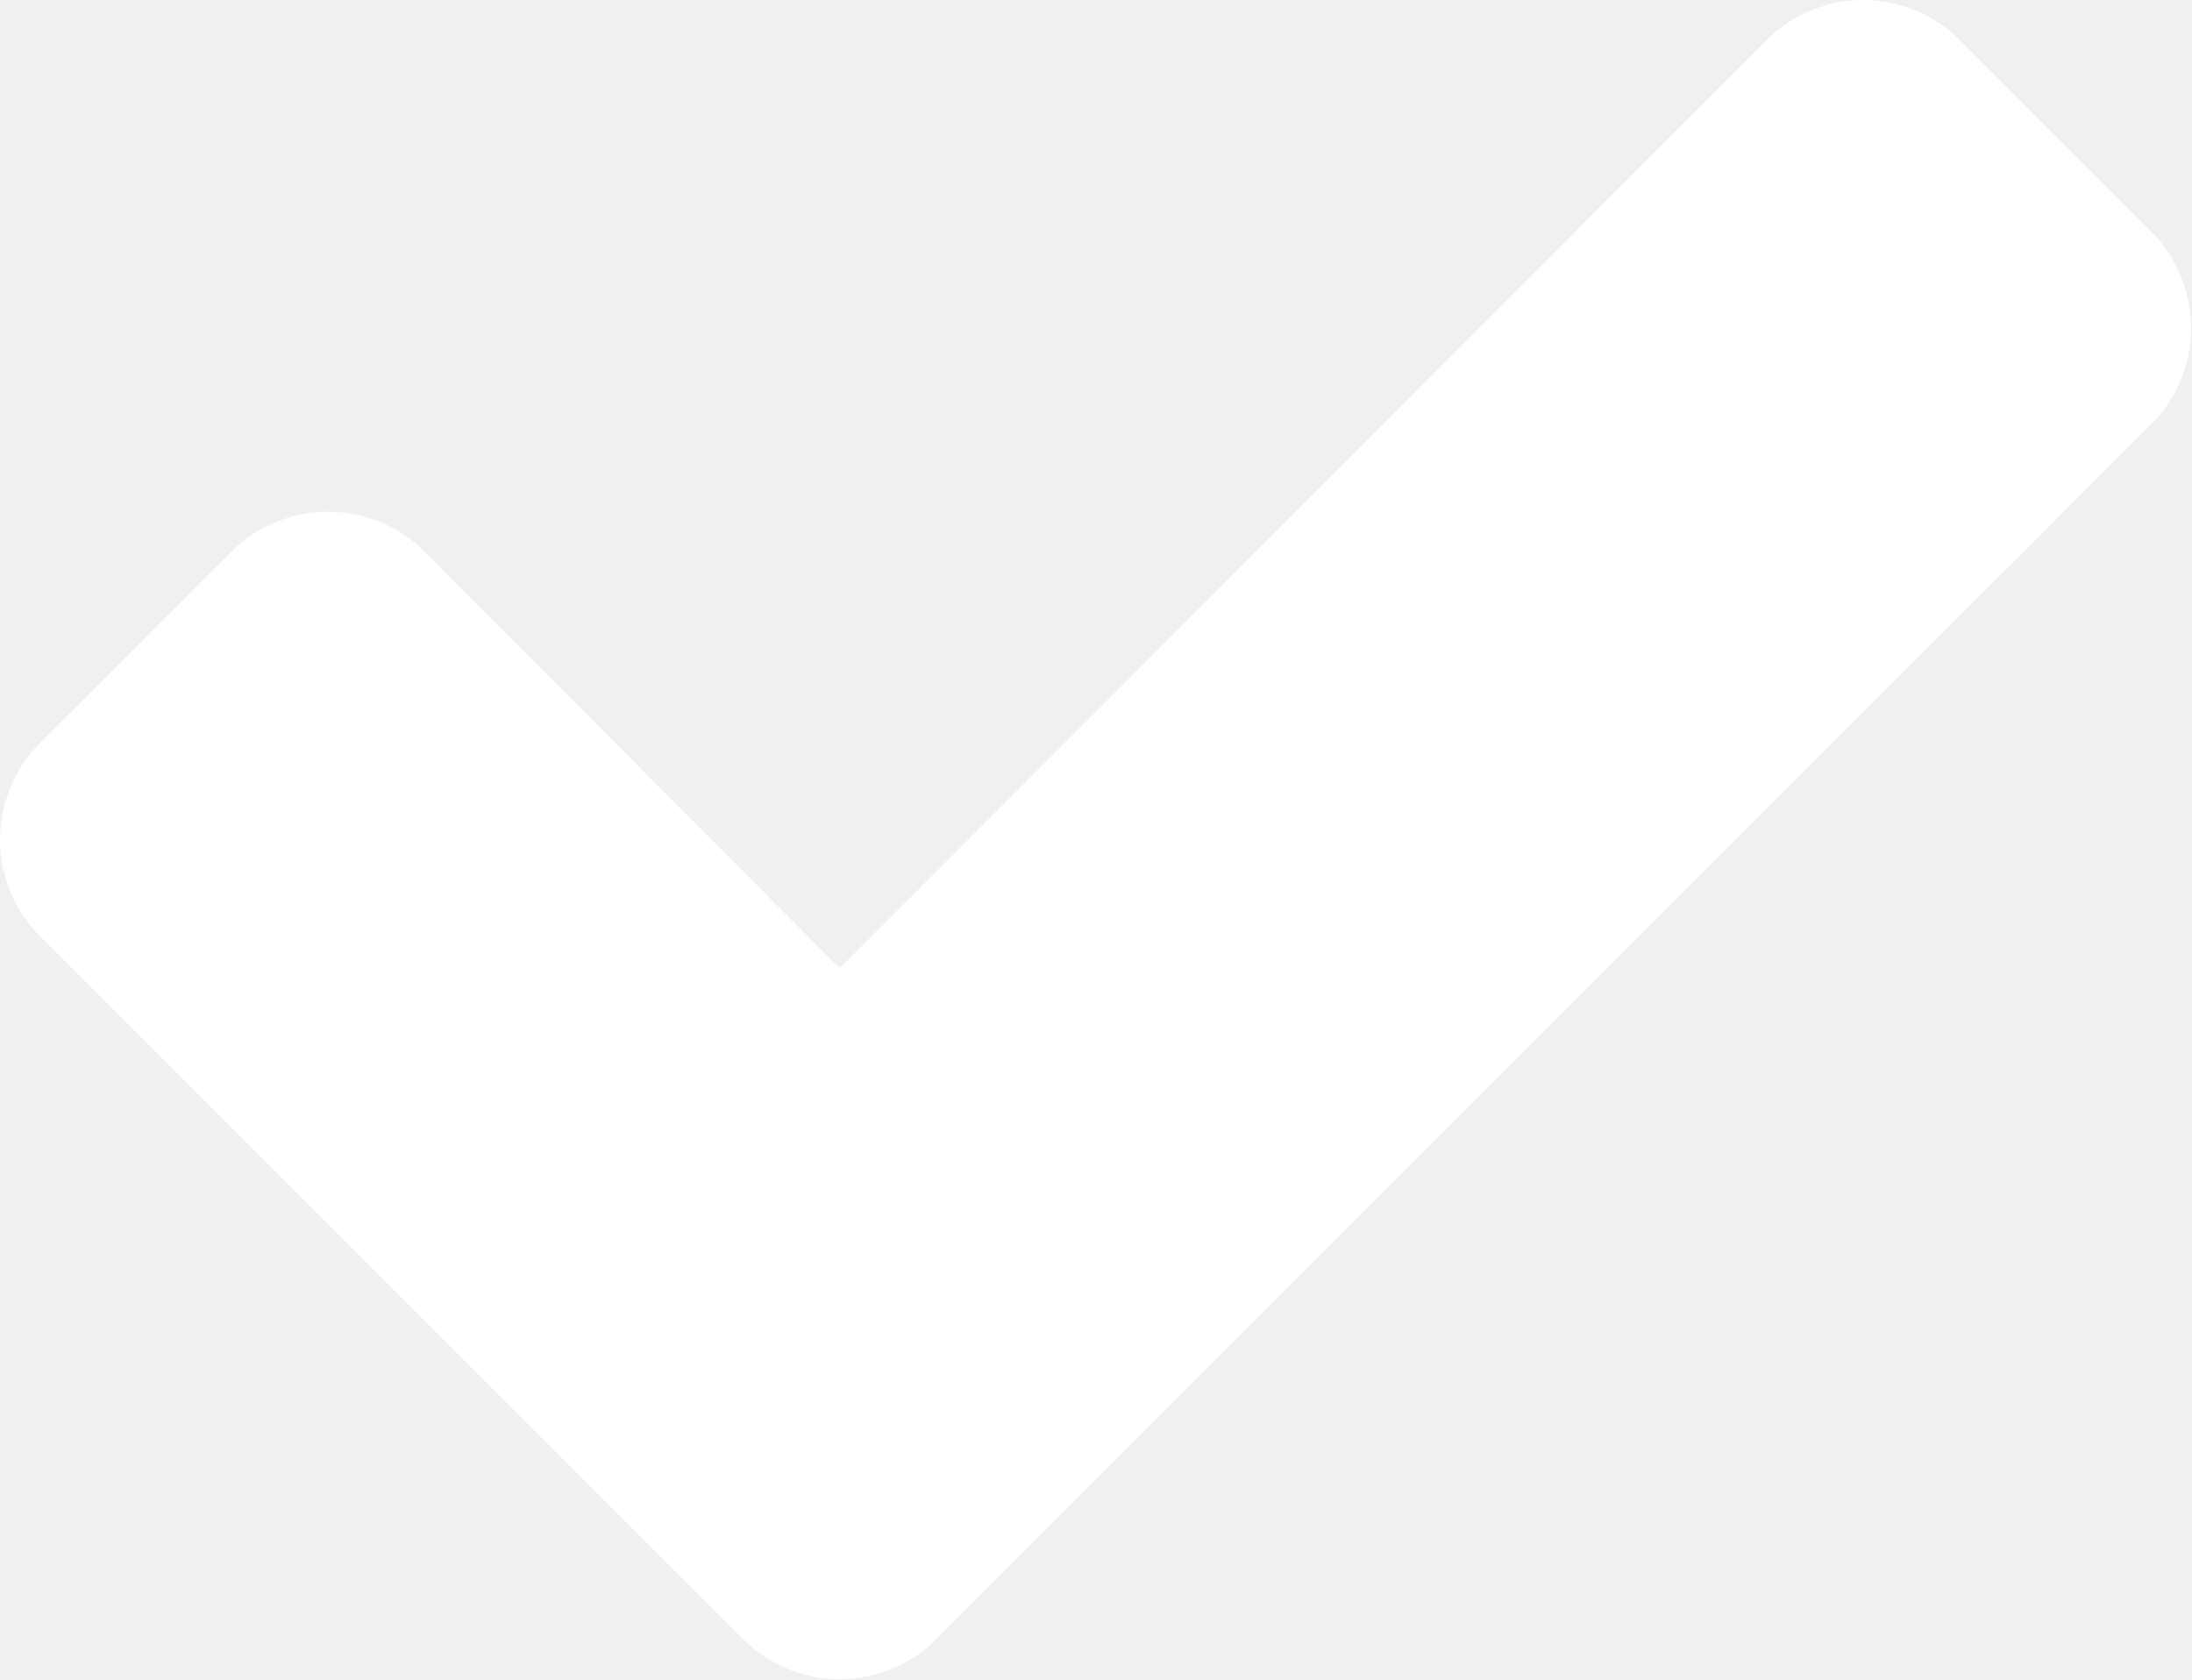
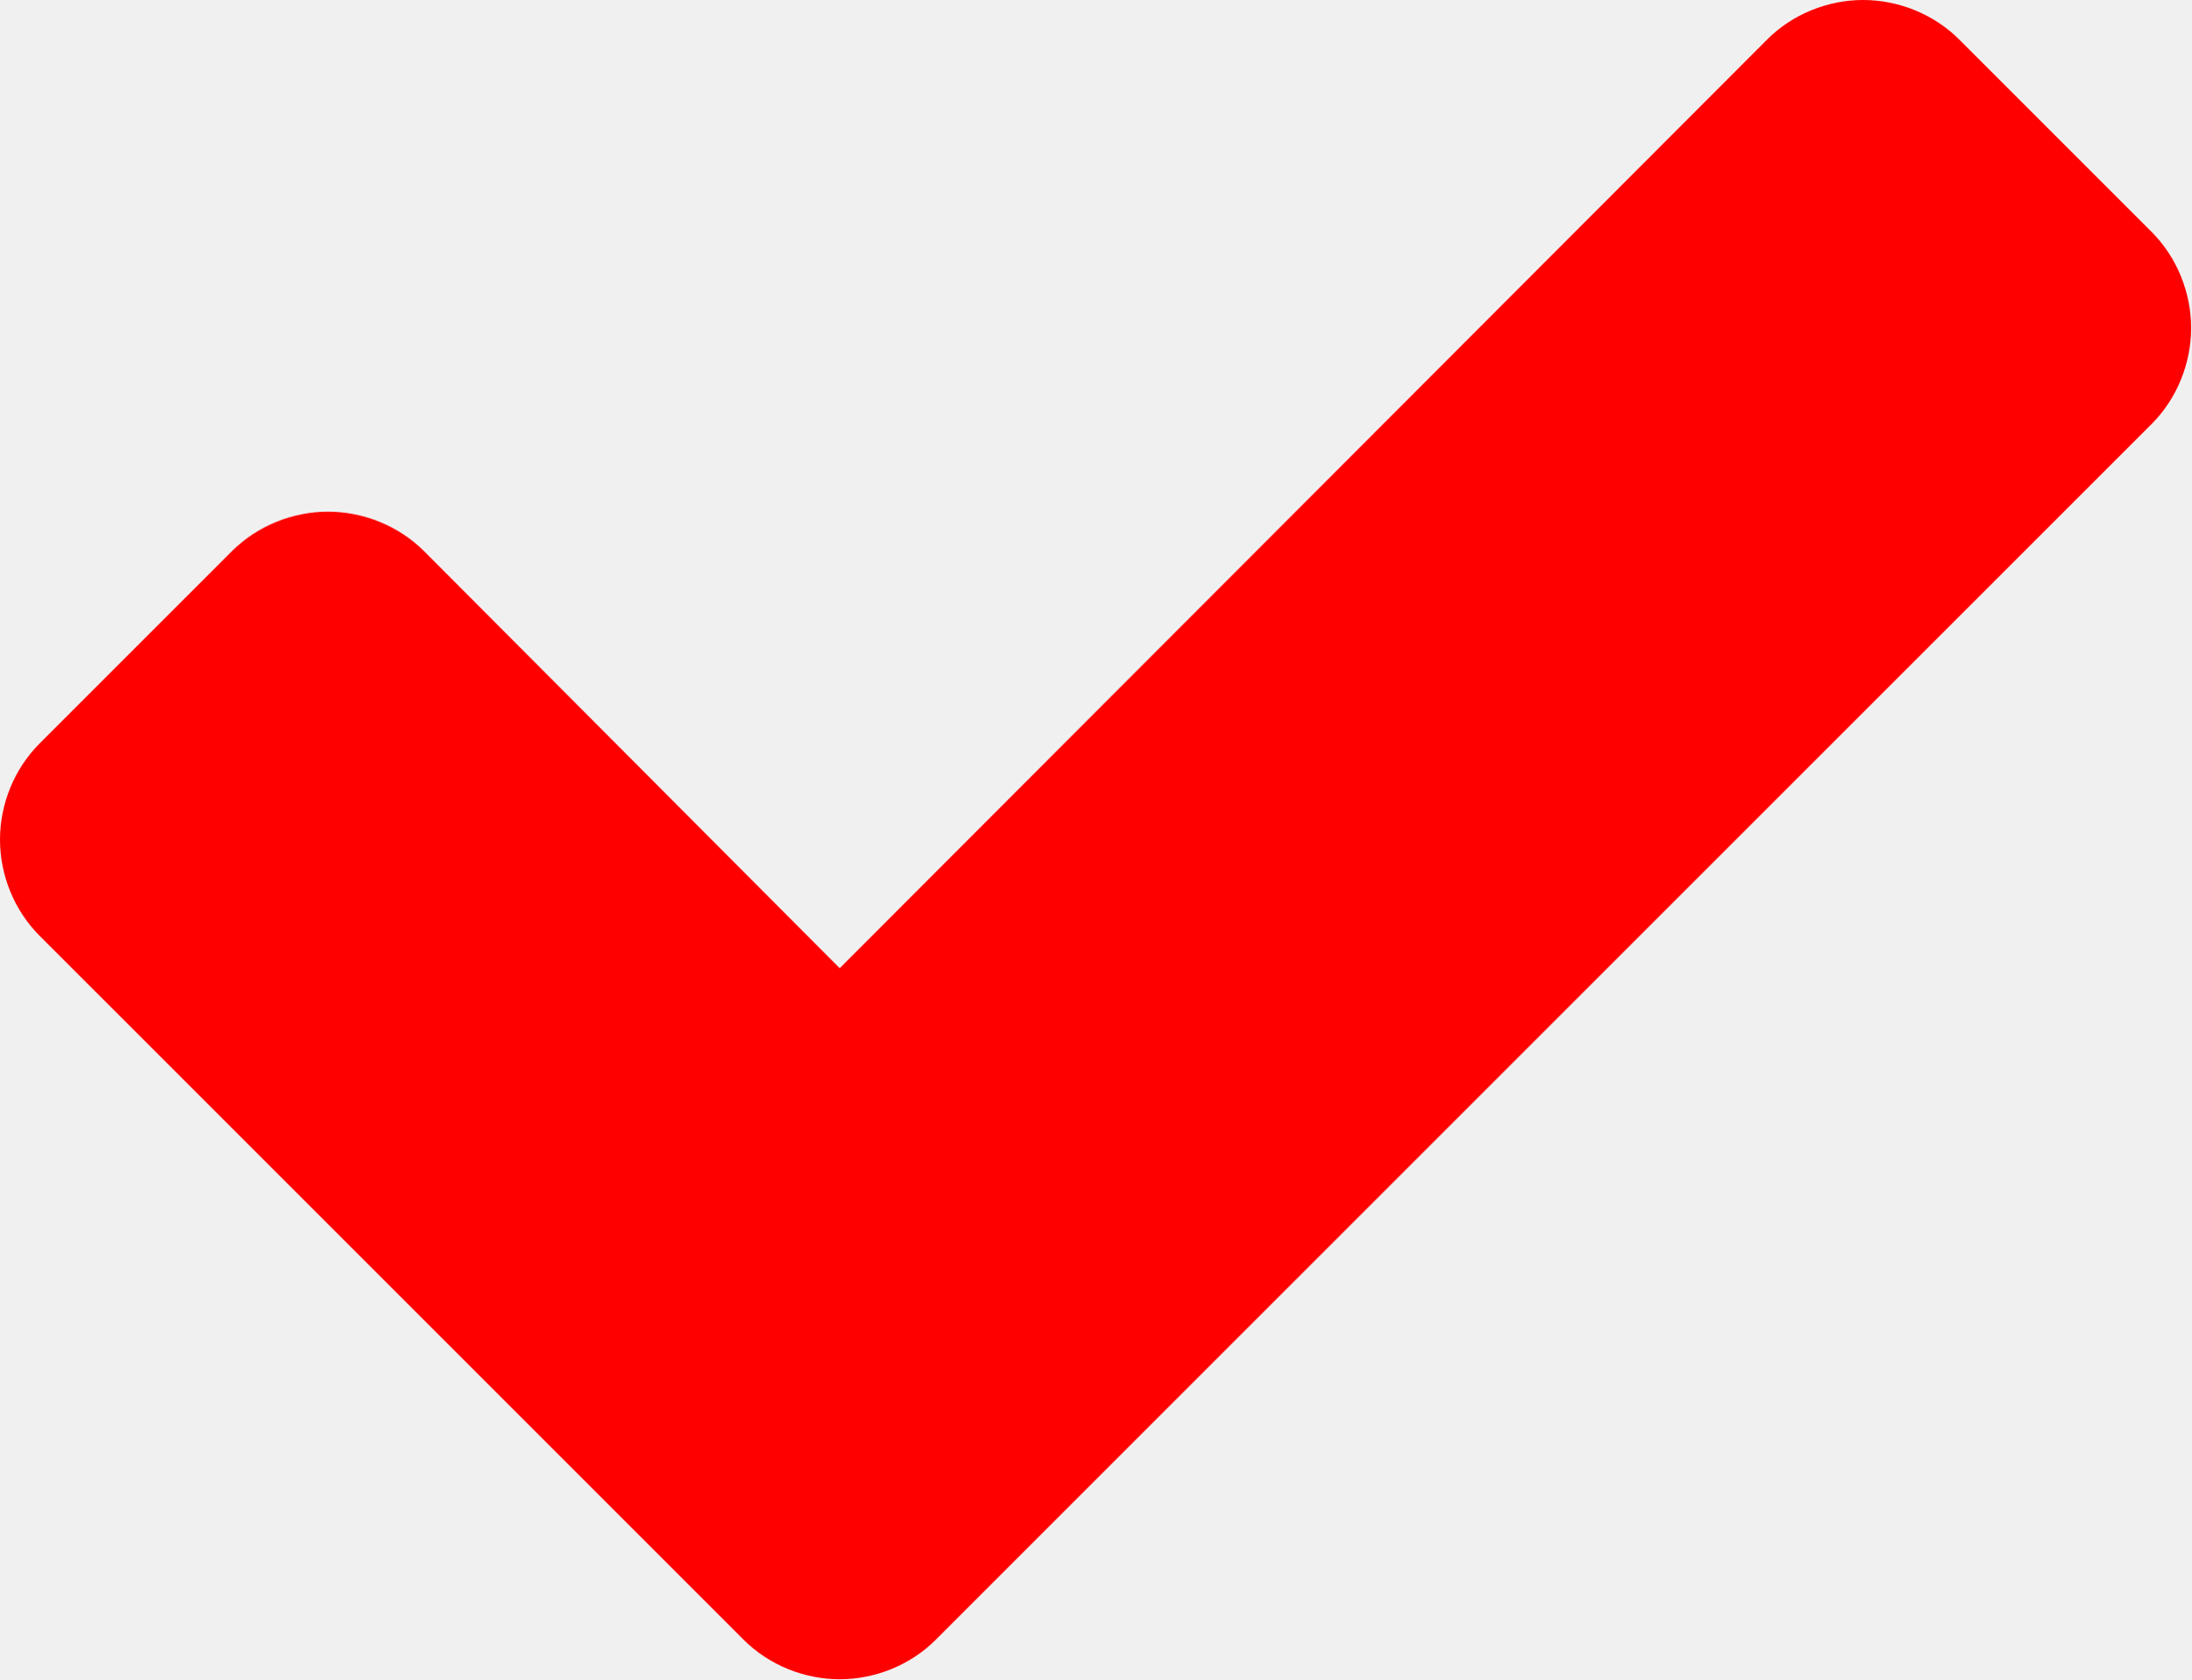
<svg xmlns="http://www.w3.org/2000/svg" version="1.1" id="Layer_1" x="0px" y="0px" width="18.164px" height="13.922px" viewBox="0 0 18.164 13.922" enable-background="new 0 0 18.164 13.922" xml:space="preserve">
  <g>
-     <path fill="#FFFFFF" d="M17.836,3.516L9.352,12l-1.594,1.594c-0.211,0.211-0.504,0.328-0.797,0.328s-0.586-0.117-0.797-0.328   L4.57,12L0.328,7.758C0.117,7.547,0,7.254,0,6.961s0.117-0.586,0.328-0.797L1.922,4.57c0.211-0.211,0.504-0.328,0.797-0.328   S3.305,4.359,3.516,4.57l3.445,3.457l7.688-7.699C14.859,0.117,15.152,0,15.445,0s0.586,0.117,0.797,0.328l1.594,1.594   c0.211,0.211,0.328,0.504,0.328,0.797S18.047,3.305,17.836,3.516z" />
+     <path fill="red" d="M17.836,3.516L9.352,12l-1.594,1.594c-0.211,0.211-0.504,0.328-0.797,0.328s-0.586-0.117-0.797-0.328   L4.57,12L0.328,7.758C0.117,7.547,0,7.254,0,6.961s0.117-0.586,0.328-0.797L1.922,4.57c0.211-0.211,0.504-0.328,0.797-0.328   S3.305,4.359,3.516,4.57l3.445,3.457l7.688-7.699C14.859,0.117,15.152,0,15.445,0s0.586,0.117,0.797,0.328l1.594,1.594   c0.211,0.211,0.328,0.504,0.328,0.797S18.047,3.305,17.836,3.516z" />
  </g>
</svg>
